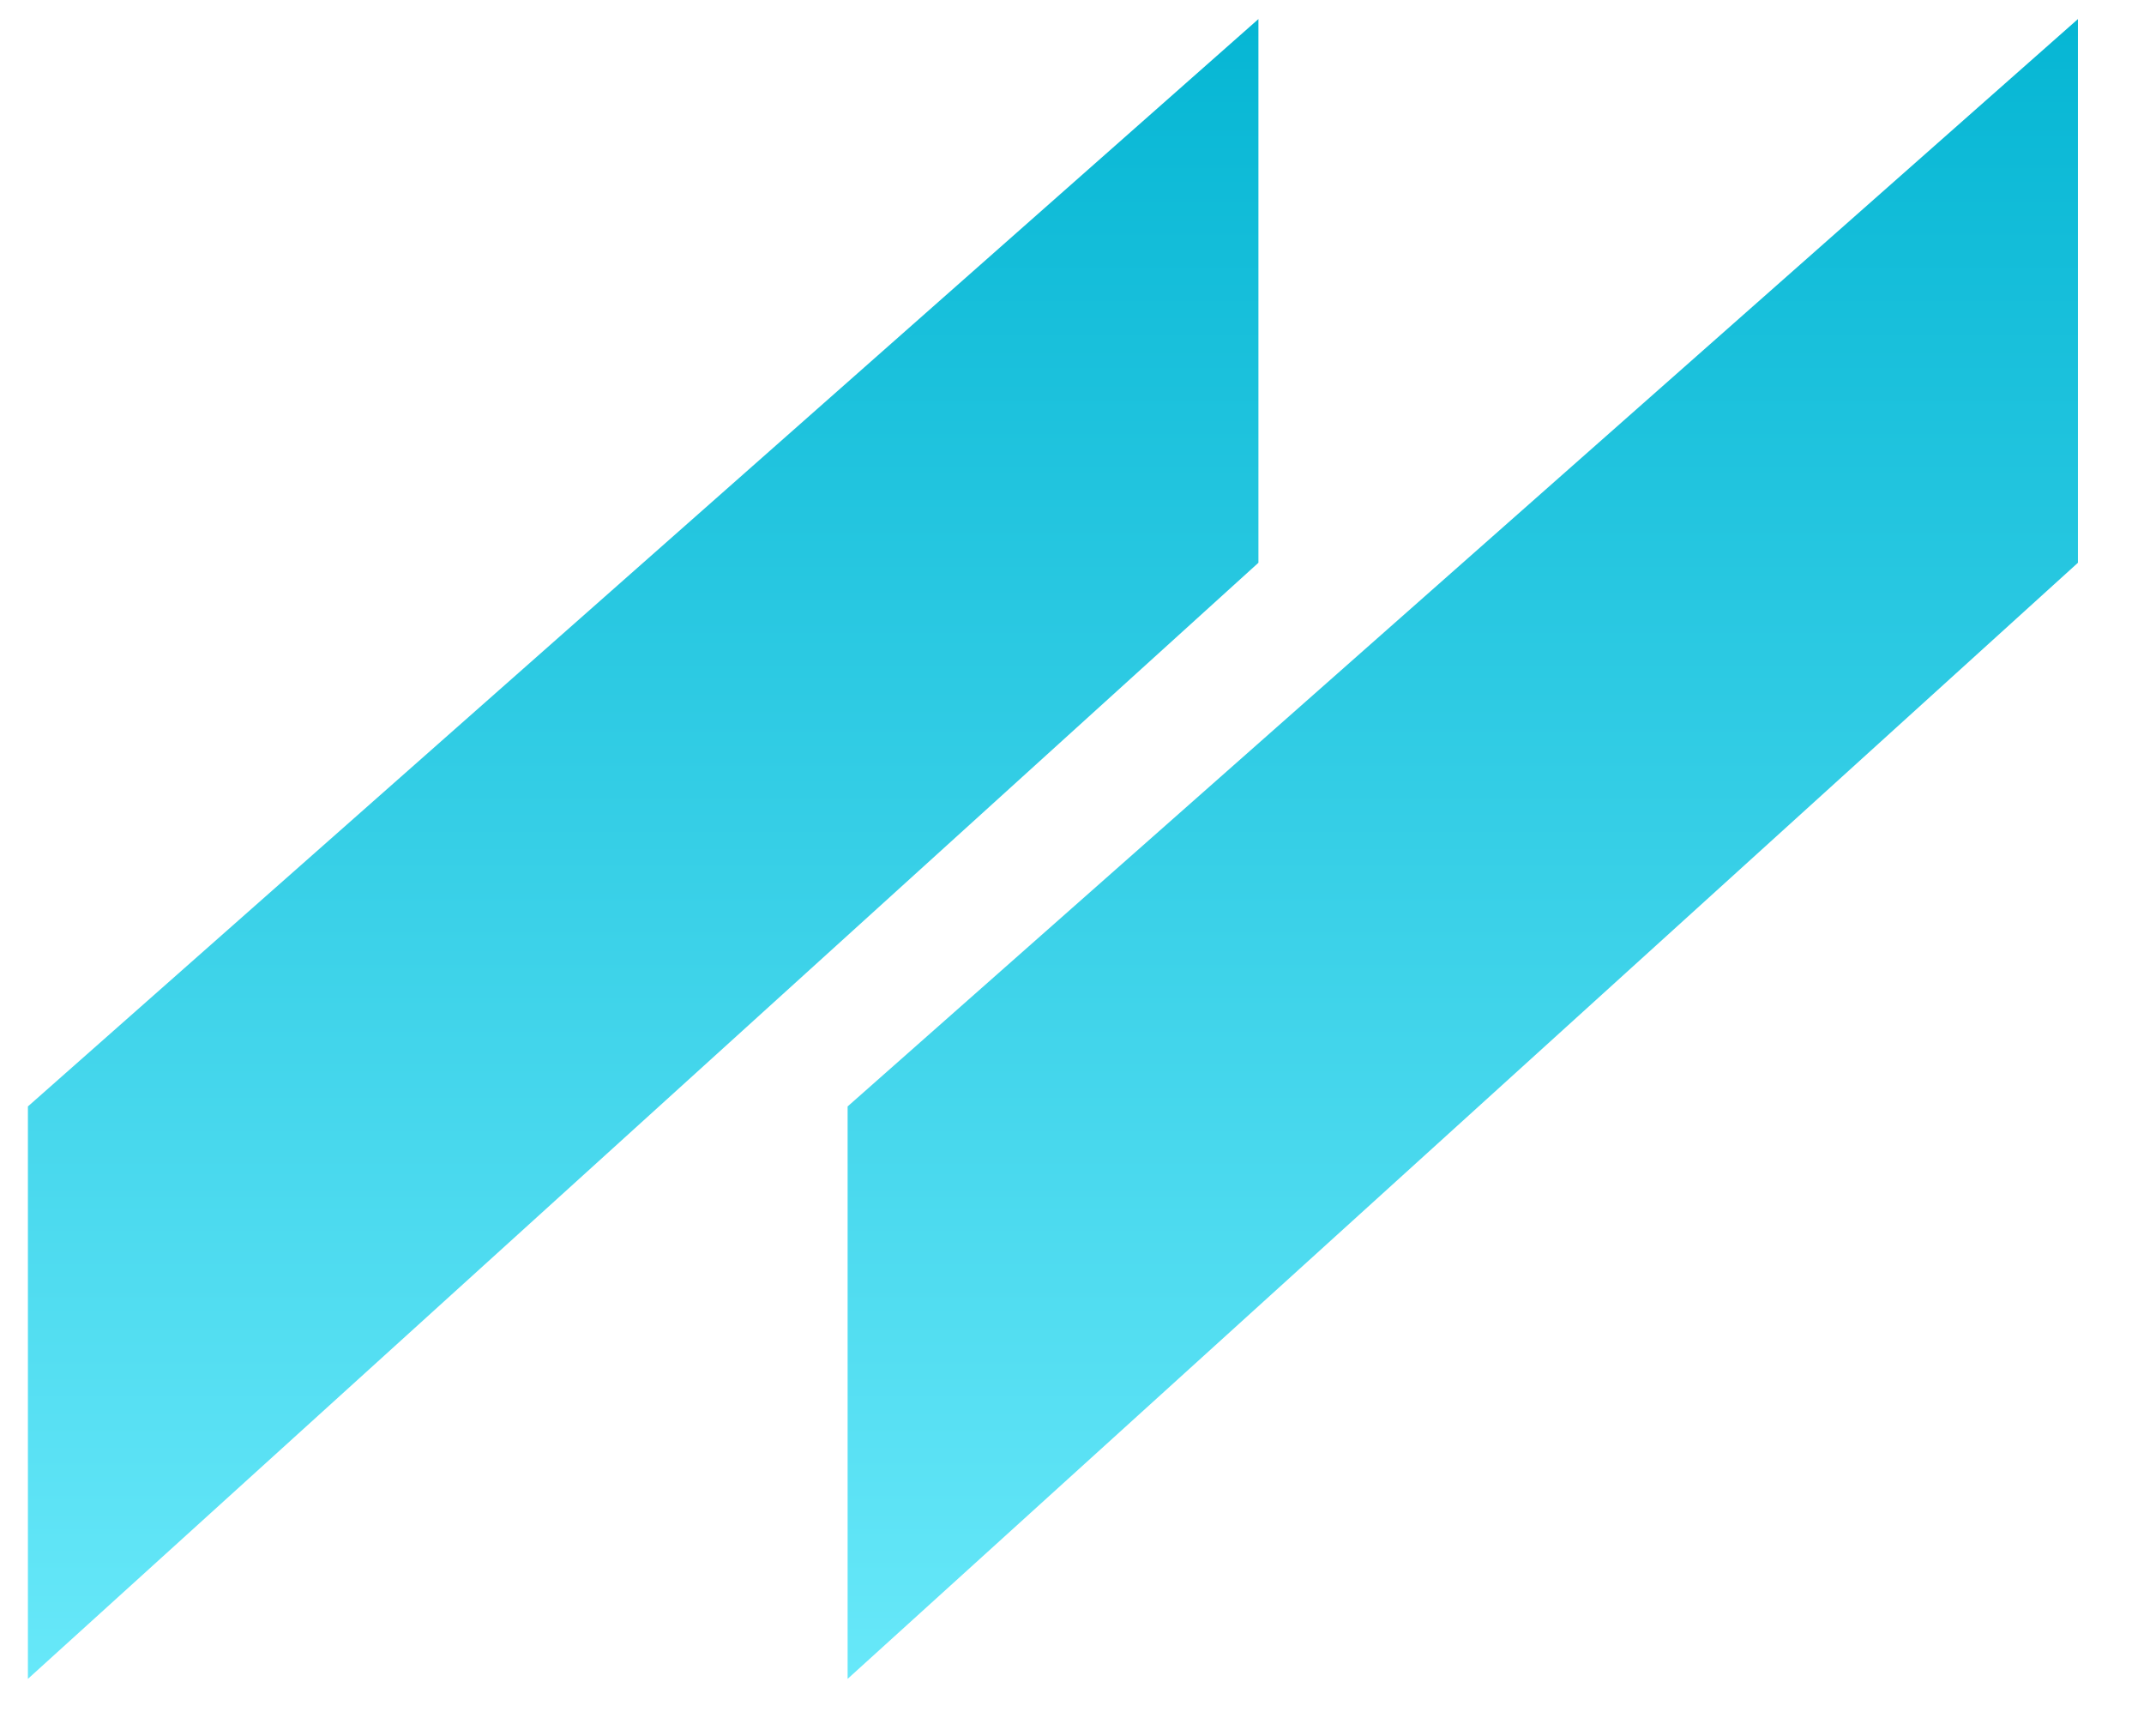
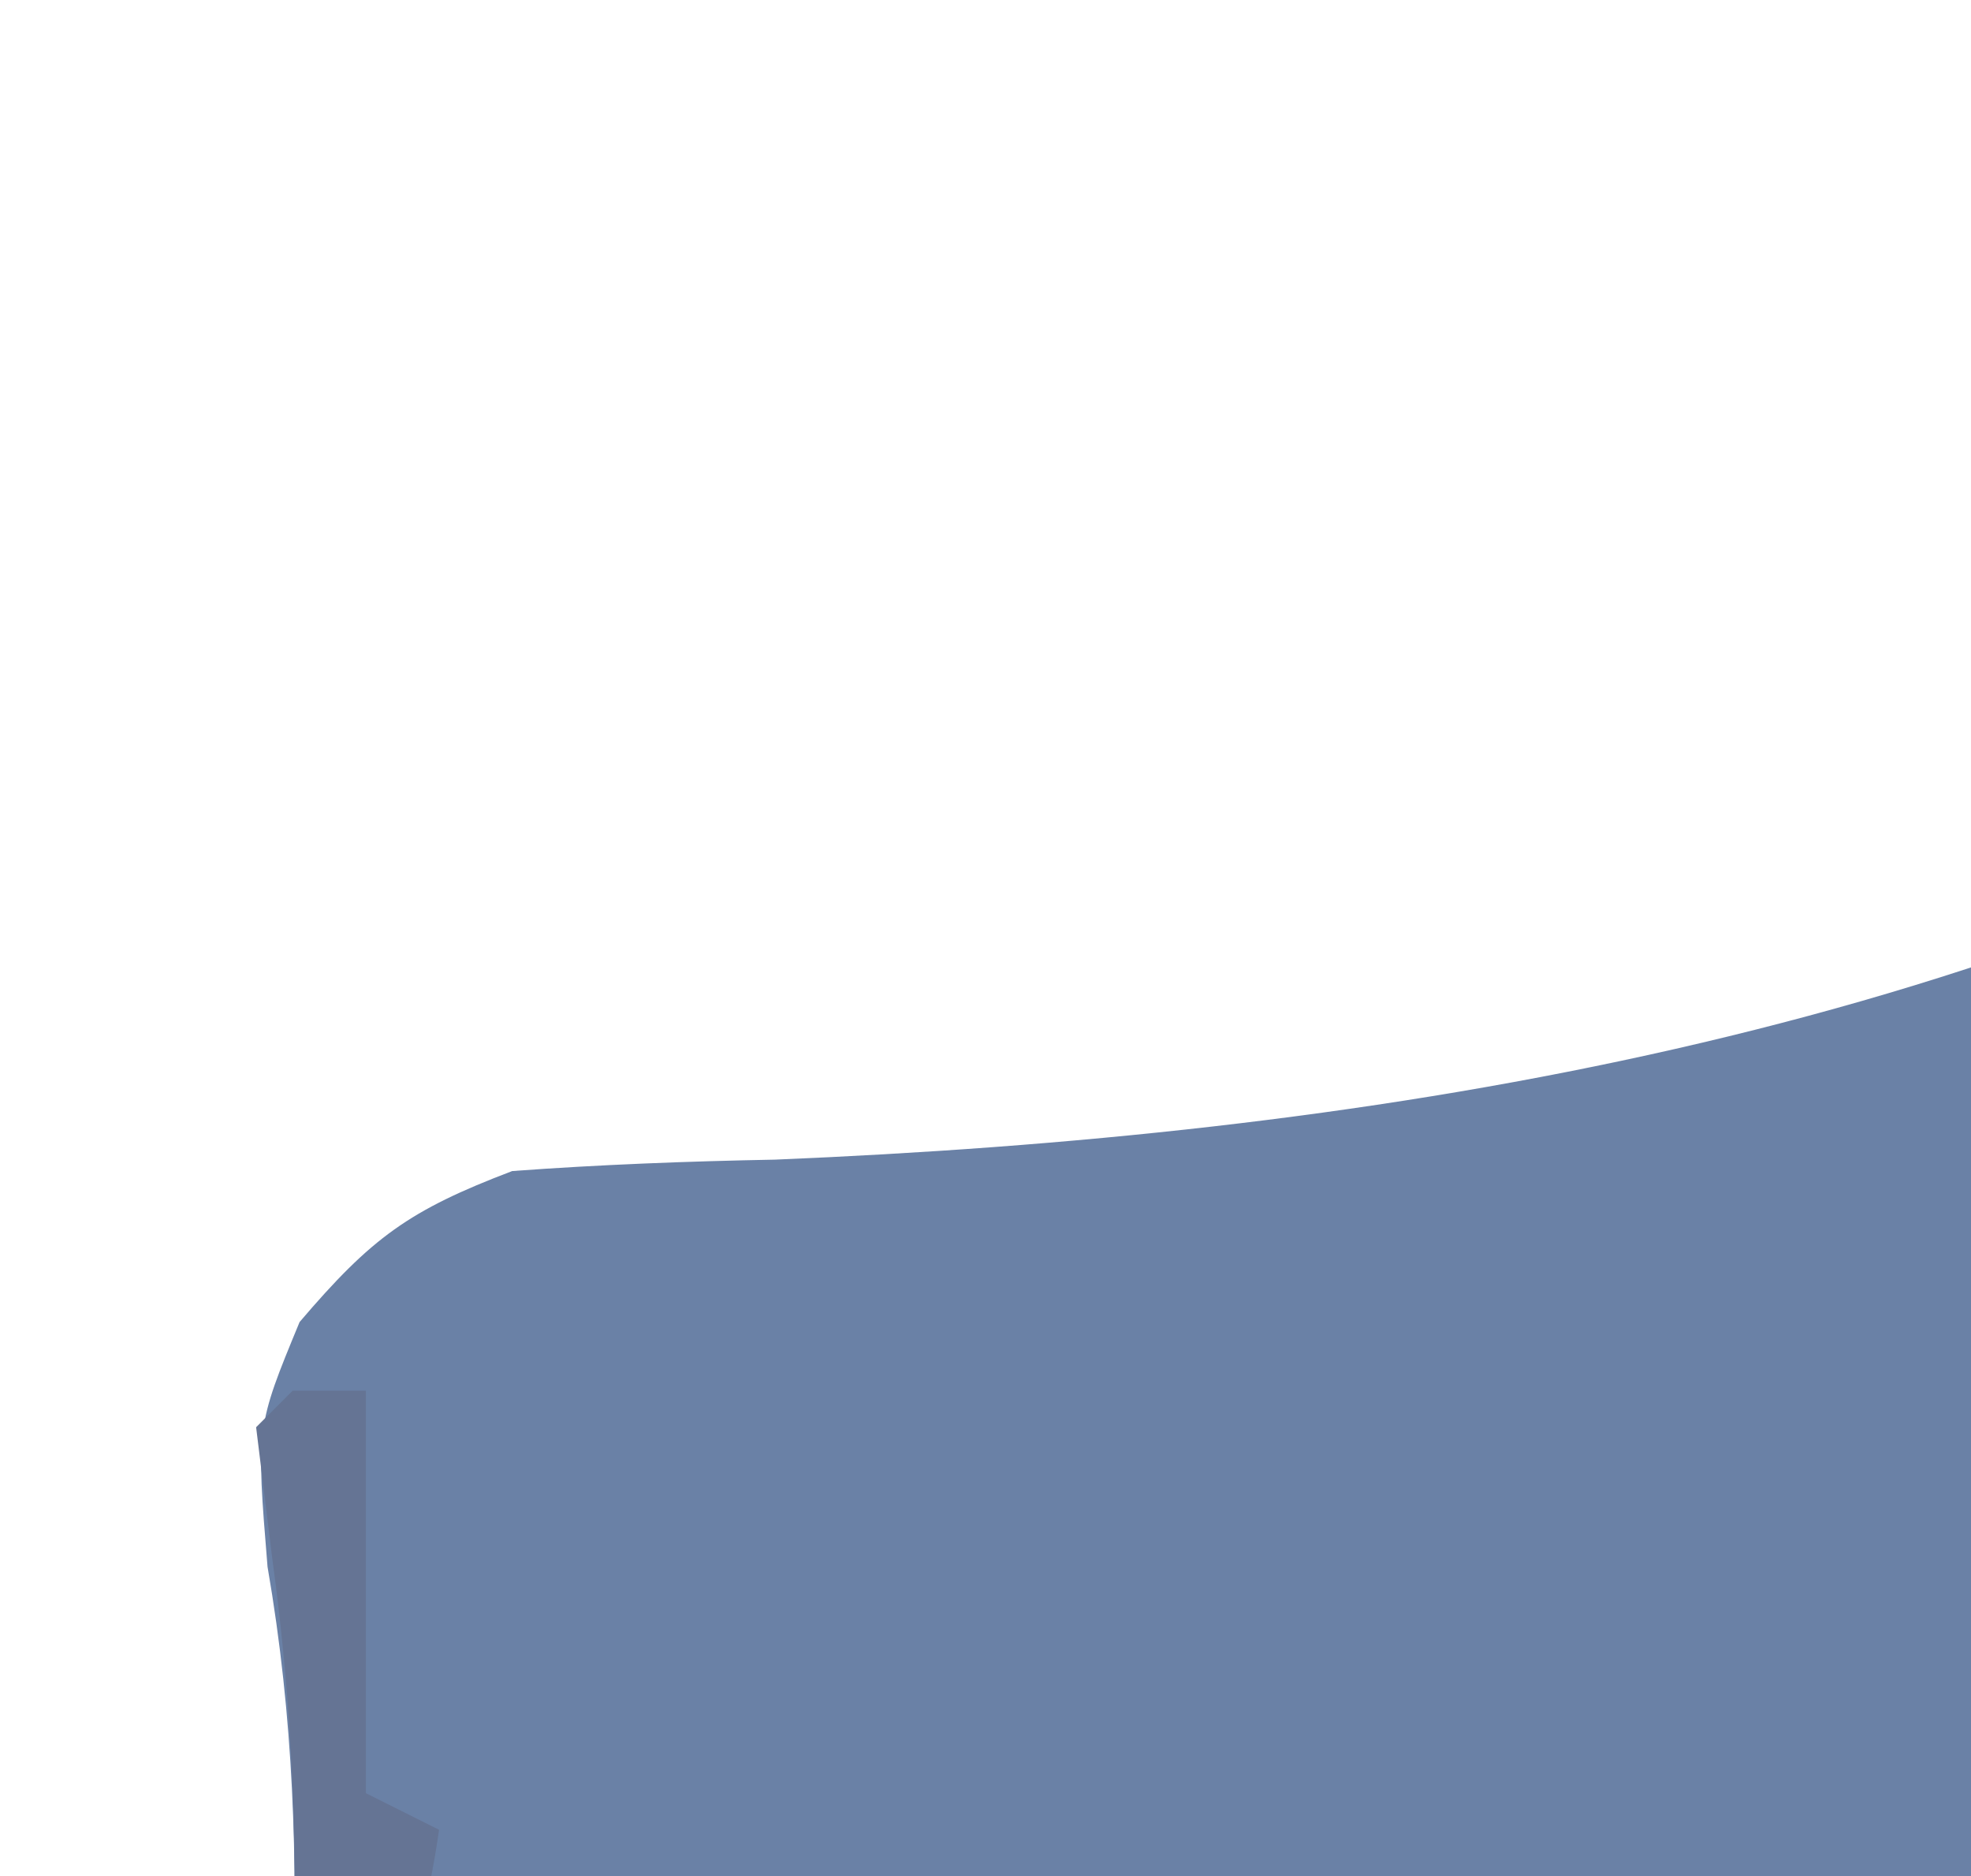
- <svg xmlns="http://www.w3.org/2000/svg" xmlns:xlink="http://www.w3.org/1999/xlink" version="1.1" preserveAspectRatio="xMidYMid meet" viewBox="344.564 330.278 111.737 91.218" width="53.87" height="43.61">
-   <defs>
-     <path d="M453.3 331.28L453.3 359.85L388.64 418.5L388.64 388.42L453.3 331.28Z" id="aFZf6T5ED" />
-     <linearGradient id="gradientb2ThqnP5Op" gradientUnits="userSpaceOnUse" x1="420.97" y1="331.28" x2="420.97" y2="418.5">
-       <stop style="stop-color: #06b6d4;stop-opacity: 1" offset="0%" />
-       <stop style="stop-color: #67e8f9;stop-opacity: 1" offset="100%" />
-     </linearGradient>
-     <path d="M410.23 331.28L410.23 359.85L345.56 418.5L345.56 388.42L410.23 331.28Z" id="a9fehgwfM" />
-     <linearGradient id="gradientk1wNV9Ostb" gradientUnits="userSpaceOnUse" x1="377.89" y1="331.28" x2="377.89" y2="418.5">
-       <stop style="stop-color: #06b6d4;stop-opacity: 1" offset="0%" />
-       <stop style="stop-color: #67e8f9;stop-opacity: 1" offset="100%" />
-     </linearGradient>
-   </defs>
-   <g>
-     <g>
-       <use xlink:href="#aFZf6T5ED" opacity="1" fill="url(#gradientb2ThqnP5Op)" />
-     </g>
-     <g>
-       <use xlink:href="#a9fehgwfM" opacity="1" fill="url(#gradientk1wNV9Ostb)" />
-     </g>
-   </g>
+ <svg xmlns="http://www.w3.org/2000/svg" version="1.1" width="53.87" height="51.26">
+   <path d="M0 0 C0.697 0.005 1.395 0.009 2.113 0.014 C3.826 0.025 5.538 0.043 7.25 0.062 C7.25 1.052 7.25 2.042 7.25 3.062 C6.393 3.305 5.536 3.547 4.652 3.797 C-1.649 5.644 -7.237 7.473 -12.75 11.062 C-8.18 10.545 -3.703 9.879 0.812 9 C6.211 7.997 10.944 7.294 16.25 9.062 C15.92 10.053 15.59 11.043 15.25 12.062 C13.025 13.046 13.025 13.046 10.121 13.887 C8.569 14.346 8.569 14.346 6.986 14.814 C5.898 15.123 4.809 15.432 3.688 15.75 C2.595 16.07 1.503 16.391 0.377 16.721 C-2.329 17.512 -5.038 18.292 -7.75 19.062 C-5.578 24.016 -1.58 26.353 2.727 29.352 C4.477 30.625 4.477 30.625 7.25 33.062 C7.25 34.383 7.25 35.703 7.25 37.062 C6.92 37.392 6.59 37.722 6.25 38.062 C3.715 37.972 1.214 37.825 -1.312 37.625 C-2.379 37.547 -2.379 37.547 -3.467 37.467 C-5.228 37.337 -6.989 37.2 -8.75 37.062 C-4.24 46.949 1.218 53.555 11.316 57.965 C17.628 60.171 24.043 60.582 30.652 61.149 C36.699 61.732 42.296 63.004 48.125 64.688 C64.131 69.187 77.448 65.954 93 61.375 C108.505 57.142 123.039 59.957 137.25 67.062 C141.976 67.483 144.416 66.822 148.25 64.062 C150.002 61.709 150.002 61.709 151.375 59.062 C153.082 55.962 154.609 53.438 157.25 51.062 C160.053 53.953 161.19 55.499 161.625 59.562 C161.271 62.866 160.562 65.052 159.25 68.062 C159.106 69.073 158.961 70.084 158.812 71.125 C158.212 74.26 157.447 75.778 155.25 78.062 C154.59 78.062 153.93 78.062 153.25 78.062 C152.311 80.881 152.115 82.683 152.074 85.605 C151.732 100.322 149.774 112.546 144.5 126.375 C141.168 135.386 141.505 142.969 144.25 152.062 C144.91 152.062 145.57 152.062 146.25 152.062 C149.899 156.245 152.092 159.697 152.465 165.285 C152.126 169.661 150.953 173.815 149.804 178.034 C148 184.697 146.812 191.34 147.625 198.25 C147 202.94 143.591 205.886 140.25 209.062 C137.028 211.211 135.972 211.356 132.25 211.062 C131.25 210.062 131.25 210.062 131.008 207.375 C131.285 203.584 132.316 201.387 134.125 198.062 C137.331 192.114 139.408 186.76 140.062 180 C140.172 178.998 140.282 177.997 140.395 176.965 C140.224 173.549 139.208 171.82 137.25 169.062 C130.659 178.4 127.878 188.305 127.621 199.699 C127.499 200.479 127.376 201.259 127.25 202.062 C126.26 202.722 125.27 203.382 124.25 204.062 C123.22 205.711 122.219 207.378 121.25 209.062 C119.25 211.062 119.25 211.062 116.25 211.25 C113.25 211.062 113.25 211.062 111.25 210.062 C110.434 204.819 111.439 202.446 114.5 198.125 C121.008 188.489 123.193 176.51 122.828 164.98 C122.196 161.791 121.659 160.782 119.188 158.75 C118.556 158.339 117.924 157.928 117.273 157.504 C113.481 154.802 110.976 150.791 108.25 147.062 C107.127 147.423 106.004 147.784 104.848 148.156 C92.179 152.134 84.496 152.911 71.535 149.219 C66.674 147.863 61.753 146.832 56.812 145.812 C55.965 145.638 55.118 145.463 54.245 145.282 C52.247 144.872 50.249 144.467 48.25 144.062 C48.079 148.437 47.914 152.812 47.75 157.188 C47.702 158.406 47.655 159.624 47.605 160.879 C46.928 176.081 46.928 176.081 47.75 191.25 C49.26 204.91 49.26 204.91 46.812 210.125 C43.322 212.764 39.639 213.918 35.25 214.062 C34.59 213.403 33.93 212.743 33.25 212.062 C33.428 207.699 34.372 204.645 36.312 200.75 C40.522 191.639 37.856 182.354 35.25 173.062 C34.92 172.403 34.59 171.743 34.25 171.062 C32.189 182.03 31.672 192.933 31.25 204.062 C30.26 204.393 29.27 204.722 28.25 205.062 C28.168 205.846 28.085 206.63 28 207.438 C27.25 210.062 27.25 210.062 25.625 211.375 C22.452 212.294 19.534 212.189 16.25 212.062 C15.103 208.659 15.11 207.364 16.648 204.047 C17.301 202.98 17.953 201.912 18.625 200.812 C24.671 190.014 23.283 182.779 20.25 171.062 C19.991 170.052 19.732 169.041 19.465 168 C18.571 164.539 17.664 161.081 16.75 157.625 C16.454 156.499 16.157 155.373 15.852 154.213 C13.317 143.176 13.317 143.176 6.375 134.75 C0.197 129.632 -2.014 123.196 -4.62 115.769 C-8.048 106.082 -12.769 97.369 -17.789 88.418 C-20.367 83.812 -22.718 79.132 -25 74.375 C-28.246 67.718 -32.04 61.784 -36.75 56.062 C-37.525 55.1 -37.525 55.1 -38.316 54.117 C-41.877 50.137 -46.119 47.396 -50.688 44.688 C-51.261 44.341 -51.834 43.995 -52.424 43.638 C-56.959 41.082 -60.622 40.227 -65.75 40.062 C-67.779 40.932 -67.779 40.932 -69.062 42.5 C-71.75 45.062 -71.75 45.062 -74.75 45.062 C-74.875 39.312 -74.875 39.312 -73.75 37.062 C-73.605 32.853 -73.722 29.02 -74.438 24.875 C-74.75 21.062 -74.75 21.062 -73.562 18.188 C-71.591 15.876 -70.566 15.132 -67.75 14.062 C-65.358 13.886 -62.96 13.795 -60.562 13.75 C-44.698 13.092 -28.199 10.524 -14.324 2.516 C-9.586 -0.159 -5.356 -0.066 0 0 Z " fill="#6A81A6" transform="translate(81.75,17.9375)" />
+   <path d="M0 0 C3.352 2.766 4.888 4.102 5.438 8.5 C5.029 11.765 4.301 14.015 3 17 C2.856 18.011 2.711 19.021 2.562 20.062 C1.962 23.198 1.197 24.716 -1 27 C-1.66 27 -2.32 27 -3 27 C-3.939 29.818 -4.135 31.621 -4.176 34.543 C-4.518 49.26 -6.476 61.484 -11.75 75.312 C-15.082 84.324 -14.745 91.906 -12 101 C-11.34 101 -10.68 101 -10 101 C-6.351 105.183 -4.158 108.634 -3.785 114.223 C-4.124 118.599 -5.297 122.752 -6.446 126.972 C-8.25 133.635 -9.438 140.278 -8.625 147.188 C-9.25 151.877 -12.659 154.823 -16 158 C-19.222 160.148 -20.278 160.294 -24 160 C-25 159 -25 159 -25.242 156.312 C-24.965 152.521 -23.934 150.324 -22.125 147 C-18.919 141.052 -16.842 135.697 -16.188 128.938 C-16.078 127.936 -15.968 126.934 -15.855 125.902 C-16.026 122.486 -17.042 120.757 -19 118 C-25.591 127.337 -28.372 137.242 -28.629 148.637 C-28.751 149.417 -28.874 150.196 -29 151 C-29.99 151.66 -30.98 152.32 -32 153 C-33.03 154.648 -34.031 156.315 -35 158 C-37 160 -37 160 -40 160.188 C-43 160 -43 160 -45 159 C-45.816 153.756 -44.811 151.383 -41.75 147.062 C-35.242 137.427 -33.057 125.448 -33.422 113.918 C-34.054 110.728 -34.591 109.72 -37.062 107.688 C-37.699 107.274 -38.336 106.86 -38.992 106.434 C-42.148 104.18 -44.093 101.085 -46.324 97.953 C-47.862 95.898 -47.862 95.898 -50.055 95.004 C-52.623 93.678 -53.187 92.261 -54.438 89.688 C-56.498 85.75 -58.67 82.997 -62 80 C-62.763 79.175 -63.526 78.35 -64.312 77.5 C-72.003 70.346 -81.646 66.377 -91.738 63.906 C-94.635 62.745 -96.02 61.412 -98 59 C-98.394 56.438 -98.394 56.438 -98.242 53.57 C-98.193 52.527 -98.144 51.485 -98.094 50.41 C-98.022 49.326 -97.949 48.242 -97.875 47.125 C-97.826 46.049 -97.777 44.972 -97.727 43.863 C-97.439 38.557 -96.933 33.995 -95 29 C-94.81 25.254 -94.813 22.561 -96 19 C-96.66 18.34 -97.32 17.68 -98 17 C-96.947 16.902 -95.894 16.804 -94.809 16.703 C-86.154 15.831 -78.137 14.389 -69.758 12.023 C-53.747 7.663 -37.909 6.042 -22.688 14.188 C-19.295 15.988 -16.896 16.606 -13 16 C-8.894 13.986 -7.019 11.975 -4.812 8 C-4.324 7.134 -3.835 6.268 -3.332 5.375 C-2.892 4.591 -2.453 3.808 -2 3 C-1.34 2.01 -0.68 1.02 0 0 Z " fill="#6A81A7" transform="translate(238,69)" />
+   <path d="M0 0 C4.107 0.464 6.385 0.864 9.188 3.938 C13.575 7.986 18.217 8.446 24 9 C24.692 9.106 25.384 9.211 26.098 9.32 C31.835 9.862 35.732 7.209 40.484 4.215 C43 3 43 3 45.328 3.316 C46.156 3.655 46.156 3.655 47 4 C47.027 5.625 47.046 7.25 47.062 8.875 C47.074 9.78 47.086 10.685 47.098 11.617 C47 14 47 14 46 16 C45.526 19.945 45.346 23.909 45.125 27.875 C45.04 28.977 44.955 30.079 44.867 31.215 C44.366 37.379 44.366 37.379 47.074 42.641 C50.267 44.124 53.26 45.069 56.688 45.875 C63.273 47.633 68.457 50.067 74 54 C74.619 54.436 75.237 54.871 75.875 55.32 C79.248 57.899 80.527 60.107 82 64 C82.611 64.262 83.222 64.523 83.852 64.793 C86.857 66.481 87.696 68.587 89.25 71.625 C89.771 72.628 90.292 73.631 90.828 74.664 C91.408 75.82 91.408 75.82 92 77 C79.553 82.705 70.491 82.918 57.285 79.156 C52.424 77.8 47.503 76.77 42.562 75.75 C41.291 75.488 41.291 75.488 39.995 75.22 C37.997 74.81 35.999 74.404 34 74 C33.829 78.375 33.664 82.75 33.5 87.125 C33.452 88.343 33.405 89.561 33.355 90.816 C32.678 106.019 32.678 106.019 33.5 121.188 C35.01 134.848 35.01 134.848 32.562 140.062 C29.072 142.701 25.389 143.856 21 144 C20.34 143.34 19.68 142.68 19 142 C19.178 137.636 20.122 134.583 22.062 130.688 C26.142 121.858 24.047 111.941 21 103 C20.022 101.978 19.024 100.975 18 100 C17.41 98.02 17.41 98.02 17.062 95.812 C16.118 91.015 14.303 87.275 12 83 C10.744 80.402 9.492 77.802 8.246 75.199 C7.135 72.997 7.135 72.997 5.535 71.582 C1.704 67.634 0.646 63.491 0.688 58.078 C0.708 57.392 0.729 56.707 0.75 56 C0.758 54.971 0.758 54.971 0.766 53.922 C0.814 50.742 1.044 47.765 1.633 44.637 C1.754 43.767 1.875 42.896 2 42 C0.187 39.771 0.187 39.771 -2 38 C-2.924 35.229 -3.163 33.433 -3.188 30.562 C-3.202 29.801 -3.216 29.039 -3.23 28.254 C-3 26 -3 26 -2.011 24.184 C-0.814 21.597 -0.685 19.64 -0.586 16.797 C-0.547 15.817 -0.509 14.838 -0.469 13.828 C-0.438 12.812 -0.407 11.797 -0.375 10.75 C-0.336 9.719 -0.298 8.688 -0.258 7.625 C-0.164 5.084 -0.078 2.542 0 0 Z " fill="#414044" transform="translate(96,88)" />
+   <path d="M0 0 C1.625 -0.027 3.25 -0.046 4.875 -0.062 C5.78 -0.074 6.685 -0.086 7.617 -0.098 C10 0 10 0 12 1 C12.367 4.208 12.101 5.81 10.562 8.688 C7.161 11.757 3.584 12.85 -1 13 C-1.66 12.34 -2.32 11.68 -3 11 C-2.691 6.83 -1.967 3.659 0 0 Z " fill="#6C82A6" transform="translate(118,219)" />
+   <path d="M0 0 C2.36 2.36 2.491 3.779 3 7 C3.99 7.33 4.98 7.66 6 8 C7.316 10.109 7.316 10.109 8.562 12.75 C8.976 13.611 9.39 14.472 9.816 15.359 C10.947 17.883 11.995 20.424 13 23 C12.237 22.67 11.474 22.34 10.688 22 C8.009 20.826 8.009 20.826 5 21 C5 20.34 5 19.68 5 19 C4.01 19 3.02 19 2 19 C2 18.01 2 17.02 2 16 C0.68 15.67 -0.64 15.34 -2 15 C-2.33 12.36 -2.66 9.72 -3 7 C-2.01 7 -1.02 7 0 7 C0 4.69 0 2.38 0 0 Z " fill="#677DA5" transform="translate(98,153)" />
+   <path d="M0 0 C0.66 0 1.32 0 2 0 C1.34 14.85 0.68 29.7 0 45 C-2 43 -2 43 -2.243 41.178 C-2.239 40.443 -2.235 39.707 -2.23 38.949 C-2.229 38.115 -2.228 37.281 -2.227 36.421 C-2.214 35.519 -2.201 34.617 -2.188 33.688 C-2.177 32.302 -2.177 32.302 -2.166 30.888 C-2.087 24.004 -1.866 17.127 -1.562 10.25 C-1.523 9.34 -1.484 8.429 -1.444 7.491 C-1.124 1.124 -1.124 1.124 0 0 Z " fill="#333435" transform="translate(128,162)" />
+   <path d="M0 0 C0.697 0.005 1.395 0.009 2.113 0.014 C3.826 0.025 5.538 0.043 7.25 0.062 C7.25 1.052 7.25 2.042 7.25 3.062 C6.416 3.293 5.582 3.524 4.723 3.762 C-2.323 5.804 -8.537 8.145 -14.75 12.062 C-14.75 11.072 -14.75 10.082 -14.75 9.062 C-12.77 8.402 -10.79 7.742 -8.75 7.062 C-8.75 5.412 -8.75 3.763 -8.75 2.062 C-9.74 1.732 -10.73 1.403 -11.75 1.062 C-7.883 -0.203 -4.018 -0.049 0 0 Z " fill="#697FA0" transform="translate(81.75,17.9375)" />
+   <path d="M0 0 C0.878 2.916 1.028 5.084 0.598 8.09 C-0.06 13.242 -0.33 18.376 -0.562 23.562 C-0.606 24.476 -0.649 25.389 -0.693 26.33 C-0.798 28.553 -0.9 30.777 -1 33 C-1.99 33 -2.98 33 -4 33 C-3.67 32.34 -3.34 31.68 -3 31 C-3.33 30.01 -3.66 29.02 -4 28 C-4.109 24.767 -3.904 21.543 -3.75 18.312 C-3.709 17.002 -3.709 17.002 -3.668 15.666 C-3.399 9.857 -2.312 5.34 0 0 Z " fill="#5D6E8A" transform="translate(114,189)" />
+   <path d="M0 0 C2.36 2.36 2.491 3.779 3 7 C3.99 7.33 4.98 7.66 6 8 C7.316 10.109 7.316 10.109 8.562 12.75 C8.976 13.611 9.39 14.472 9.816 15.359 C10.947 17.883 11.995 20.424 13 23 C12.237 22.67 11.474 22.34 10.688 22 C8.009 20.826 8.009 20.826 5 21 C5.227 19.948 5.454 18.896 5.688 17.812 C6.033 13.591 5.584 12.254 3 9 C2.34 8.67 1.68 8.34 1 8 C0.406 5.351 0.258 2.708 0 0 Z " fill="#606E89" transform="translate(98,153)" />
+   <path d="M0 0 C0.66 0 1.32 0 2 0 C2 3.63 2 7.26 2 11 C2.66 11.33 3.32 11.66 4 12 C3.435 15.958 2.191 18.666 0 22 C0.763 21.484 1.526 20.969 2.312 20.438 C3.199 19.963 4.086 19.489 5 19 C5.99 19.33 6.98 19.66 8 20 C2.375 25 2.375 25 -1 25 C-1.125 19.25 -1.125 19.25 0 17 C0.146 12.758 0.02 8.764 -0.562 4.562 C-0.707 3.387 -0.851 2.211 -1 1 C-0.67 0.67 -0.34 0.34 0 0 Z " fill="#657494" transform="translate(8,38)" />
+   <path d="M0 0 C0.904 3.023 1.046 5.486 0.809 8.625 C0.751 9.496 0.694 10.368 0.635 11.266 C0.503 13.089 0.368 14.912 0.229 16.734 C0.172 17.606 0.116 18.477 0.059 19.375 C-0 20.166 -0.059 20.958 -0.119 21.773 C0.02 24.38 0.506 25.86 2 28 C4.326 28.381 6.661 28.713 9 29 C10.938 30.562 10.938 30.562 12 32 C10.804 31.938 9.607 31.876 8.375 31.812 C7.366 31.76 7.366 31.76 6.336 31.707 C2.691 30.604 0.052 29.209 -2 26 C-2.626 21.89 -2.29 17.94 -1.938 13.812 C-1.871 12.707 -1.805 11.602 -1.736 10.463 C-1.21 2.42 -1.21 2.42 0 0 Z " fill="#616F86" transform="translate(142,102)" />
+   <path d="M0 0 C2.534 0.342 4.516 0.689 6.684 2.082 C8.775 5.128 8.076 7.772 7.75 11.375 C7.642 12.682 7.533 13.989 7.422 15.336 C7.083 18.281 6.647 21.111 6 24 C5.34 24 4.68 24 4 24 C4.021 23.415 4.042 22.83 4.063 22.228 C4.147 19.569 4.199 16.91 4.25 14.25 C4.284 13.33 4.317 12.409 4.352 11.461 C4.527 6.012 4.527 6.012 1.984 1.359 C1.33 0.911 0.675 0.462 0 0 Z " fill="#7C8CA8" transform="translate(200,176)" />
+   <path d="M0 0 C1.32 1.32 2.64 2.64 4 4 C3.01 4.495 3.01 4.495 2 5 C0.838 6.103 0.838 6.103 -0.438 8.062 C-0.953 8.702 -1.469 9.341 -2 10 C-2.66 10 -3.32 10 -4 10 C-4.268 10.763 -4.536 11.526 -4.812 12.312 C-5.944 14.874 -6.912 16.197 -9 18 C-10.32 17.34 -11.64 16.68 -13 16 C-12.241 15.608 -11.481 15.216 -10.699 14.812 C-7.696 12.796 -6.554 11.137 -4.812 8 C-4.324 7.134 -3.835 6.268 -3.332 5.375 C-2.892 4.591 -2.453 3.808 -2 3 C-1.34 2.01 -0.68 1.02 0 0 Z " fill="#72849F" transform="translate(238,69)" />
+   <path d="M0 0 C1.65 0.33 3.3 0.66 5 1 C5.367 4.208 5.101 5.81 3.562 8.688 C0.044 11.863 -3.4 12.341 -8 13 C-8 12.34 -8 11.68 -8 11 C-7.093 10.732 -6.185 10.464 -5.25 10.188 C-2.229 9.084 -0.299 8.214 2 6 C2.796 3.906 2.796 3.906 3 2 C2.01 2 1.02 2 0 2 C0 1.34 0 0.68 0 0 Z " fill="#6A7792" transform="translate(125,219)" />
+   <path d="M0 0 C0.99 0.66 1.98 1.32 3 2 C2.34 3.32 1.68 4.64 1 6 C-0.813 5.886 -2.626 5.759 -4.438 5.625 C-5.952 5.521 -5.952 5.521 -7.496 5.414 C-8.322 5.277 -9.149 5.141 -10 5 C-10.33 4.34 -10.66 3.68 -11 3 C-7.7 3 -4.4 3 -1 3 C-0.67 2.01 -0.34 1.02 0 0 Z " fill="#64769A" transform="translate(87,50)" />
+   <path d="M0 0 C0.66 0.99 1.32 1.98 2 3 C1.125 6.188 1.125 6.188 0 9 C2.64 9.33 5.28 9.66 8 10 C8 10.66 8 11.32 8 12 C4.37 11.67 0.74 11.34 -3 11 C-1.125 1.125 -1.125 1.125 0 0 Z " fill="#4F5360" transform="translate(122,208)" />
+   <path d="M0 0 C0.66 0 1.32 0 2 0 C0.343 5.649 -1.478 10.263 -5 15 C-5.66 14.67 -6.32 14.34 -7 14 C-4.69 9.38 -2.38 4.76 0 0 Z " fill="#7489A4" transform="translate(220,208)" />
+   <path d="M0 0 C5 2.5 5 2.5 7 5 C7 5.99 7 6.98 7 8 C7.66 8.66 8.32 9.32 9 10 C8.34 11.32 7.68 12.64 7 14 C4.69 9.38 2.38 4.76 0 0 Z " fill="#74819C" transform="translate(53,84)" />
+   <path d="M0 0 C1.354 4.368 0.981 8.602 0.84 13.125 C1.002 16.04 1.618 17.491 3 20 C2.625 22.25 2.625 22.25 2 24 C-0.972 19.025 -1.414 15.36 -1.25 9.75 C-1.245 9.031 -1.24 8.311 -1.234 7.57 C-1.156 2.311 -1.156 2.311 0 0 Z " fill="#485062" transform="translate(98,134)" />
+   <path d="M0 0 C0.66 0.66 1.32 1.32 2 2 C1.625 4.125 1.625 4.125 1 6 C0.34 6 -0.32 6 -1 6 C-1.99 9.3 -2.98 12.6 -4 16 C-4.66 15.34 -5.32 14.68 -6 14 C-4.702 8.701 -2.85 4.655 0 0 Z " fill="#7588A5" transform="translate(104,212)" />
+   <path d="M0 0 C0.33 0.66 0.66 1.32 1 2 C0.223 4.164 0.223 4.164 -0.938 6.625 C-1.318 7.442 -1.698 8.26 -2.09 9.102 C-2.39 9.728 -2.691 10.355 -3 11 C-5 9 -5 9 -5.125 5.375 C-5.084 4.261 -5.043 3.147 -5 2 C-3.68 2.33 -2.36 2.66 -1 3 C-0.67 2.01 -0.34 1.02 0 0 Z " fill="#6876A3" transform="translate(215,189)" />
+   <path d="M0 0 C2 3 2 3 2 5 C2.33 5.66 2.66 6.32 3 7 C-0.63 6.34 -4.26 5.68 -8 5 C-6.68 4.67 -5.36 4.34 -4 4 C-4 3.34 -4 2.68 -4 2 C-2.68 1.34 -1.36 0.68 0 0 Z " fill="#38383B" transform="translate(157,161)" />
+   <path d="M0 0 C0.66 0.33 1.32 0.66 2 1 C2.414 3.941 2.414 3.941 2.625 7.562 C2.7 8.76 2.775 9.958 2.852 11.191 C2.901 12.118 2.95 13.045 3 14 C2.34 14 1.68 14 1 14 C-1.208 8.805 -0.934 5.417 0 0 Z " fill="#7488A7" transform="translate(221,152)" />
+   <path d="M0 0 C4.29 0.66 8.58 1.32 13 2 C13 3.32 13 4.64 13 6 C11.453 5.288 11.453 5.288 9.875 4.562 C6.615 3.155 3.539 2.432 0 2 C0 1.34 0 0.68 0 0 Z " fill="#6C7A98" transform="translate(112,79)" />
+   <path d="M0 0 C0.33 1.32 0.66 2.64 1 4 C3.31 4 5.62 4 8 4 C8.33 4.66 8.66 5.32 9 6 C6.043 7.478 3.258 7.06 0 7 C-1.125 2.25 -1.125 2.25 0 0 Z " fill="#6B7893" transform="translate(98,223)" />
+   <path d="M0 0 C0.66 0 1.32 0 2 0 C6.046 4.97 6.046 4.97 5.875 8.812 C5 11 5 11 3 12 C2.867 11.385 2.734 10.77 2.598 10.137 C2.421 9.328 2.244 8.52 2.062 7.688 C1.888 6.887 1.714 6.086 1.535 5.262 C1.001 2.855 1.001 2.855 0 0 Z " fill="#495365" transform="translate(111,176)" />
+   <path d="M0 0 C2.642 0.357 4.609 0.752 6.875 2.188 C8 4 8 4 7.688 7.188 C7.461 8.116 7.234 9.044 7 10 C6.34 10 5.68 10 5 10 C4.732 8.907 4.464 7.814 4.188 6.688 C3.123 3.383 2.653 2.05 0 0 Z " fill="#7488A3" transform="translate(200,176)" />
+   <path d="M0 0 C4.8 2.462 4.8 2.462 5.812 5.188 C5.874 5.786 5.936 6.384 6 7 C5.237 6.67 4.474 6.34 3.688 6 C1.009 4.826 1.009 4.826 -2 5 C-2 4.01 -2 3.02 -2 2 C-1.34 2 -0.68 2 0 2 C0 1.34 0 0.68 0 0 Z " fill="#647694" transform="translate(105,169)" />
+   <path d="M0 0 C2.011 2.56 3.628 5.046 5 8 C3.68 8.33 2.36 8.66 1 9 C-0.619 6.428 -1.044 5.323 -0.625 2.25 C-0.419 1.508 -0.212 0.765 0 0 Z " fill="#40454F" transform="translate(183,157)" />
+   <path d="M0 0 C1.459 0.141 2.917 0.288 4.375 0.438 C5.593 0.559 5.593 0.559 6.836 0.684 C9 1 9 1 11 2 C11 2.66 11 3.32 11 4 C11.66 4 12.32 4 13 4 C13 4.66 13 5.32 13 6 C8.528 4.582 4.289 2.887 0 1 C0 0.67 0 0.34 0 0 Z " fill="#5F6D85" transform="translate(154,134)" />
+   <path d="M0 0 C0.33 0.66 0.66 1.32 1 2 C1.66 2 2.32 2 3 2 C2.744 4.343 2.407 6.678 2 9 C1.01 9.495 1.01 9.495 0 10 C-0.194 8.522 -0.38 7.042 -0.562 5.562 C-0.667 4.739 -0.771 3.915 -0.879 3.066 C-0.919 2.384 -0.959 1.703 -1 1 C-0.67 0.67 -0.34 0.34 0 0 Z " fill="#484749" transform="translate(121,199)" />
+   <path d="M0 0 C0.66 0.33 1.32 0.66 2 1 C1.67 3.97 1.34 6.94 1 10 C0.01 9.67 -0.98 9.34 -2 9 C-1.34 6.03 -0.68 3.06 0 0 Z " fill="#7889A1" transform="translate(203,200)" />
+   <path d="M0 0 C4 4.625 4 4.625 4 8 C3.34 8.66 2.68 9.32 2 10 C1.01 7.03 0.02 4.06 -1 1 C-0.67 0.67 -0.34 0.34 0 0 Z " fill="#65789B" transform="translate(79,134)" />
+   <path d="M0 0 C2.31 0.33 4.62 0.66 7 1 C7.33 2.65 7.66 4.3 8 6 C7.67 5.34 7.34 4.68 7 4 C4.59 2.753 4.59 2.753 2 2 C1.01 2.495 1.01 2.495 0 3 C0 2.01 0 1.02 0 0 Z " fill="#6074A2" transform="translate(204,80)" />
+   <path d="M0 0 C0.66 0 1.32 0 2 0 C2 0.66 2 1.32 2 2 C2.66 2 3.32 2 4 2 C5.062 3.75 5.062 3.75 6 6 C5.67 7.32 5.34 8.64 5 10 C3.35 6.7 1.7 3.4 0 0 Z " fill="#6C7D94" transform="translate(64,106)" />
+   <path d="M0 0 C0.33 0.66 0.66 1.32 1 2 C3.527 2.656 3.527 2.656 6 3 C6.33 3.99 6.66 4.98 7 6 C3.312 5.502 1.395 4.899 -1 2 C-0.67 1.34 -0.34 0.68 0 0 Z " fill="#7388A7" transform="translate(28,57)" />
+   <path d="M0 0 C4.29 0 8.58 0 13 0 C13 0.99 13 1.98 13 3 C12.01 3 11.02 3 10 3 C10 2.34 10 1.68 10 1 C6.7 1 3.4 1 0 1 C0 0.67 0 0.34 0 0 Z " fill="#79849F" transform="translate(76,18)" />
</svg>
